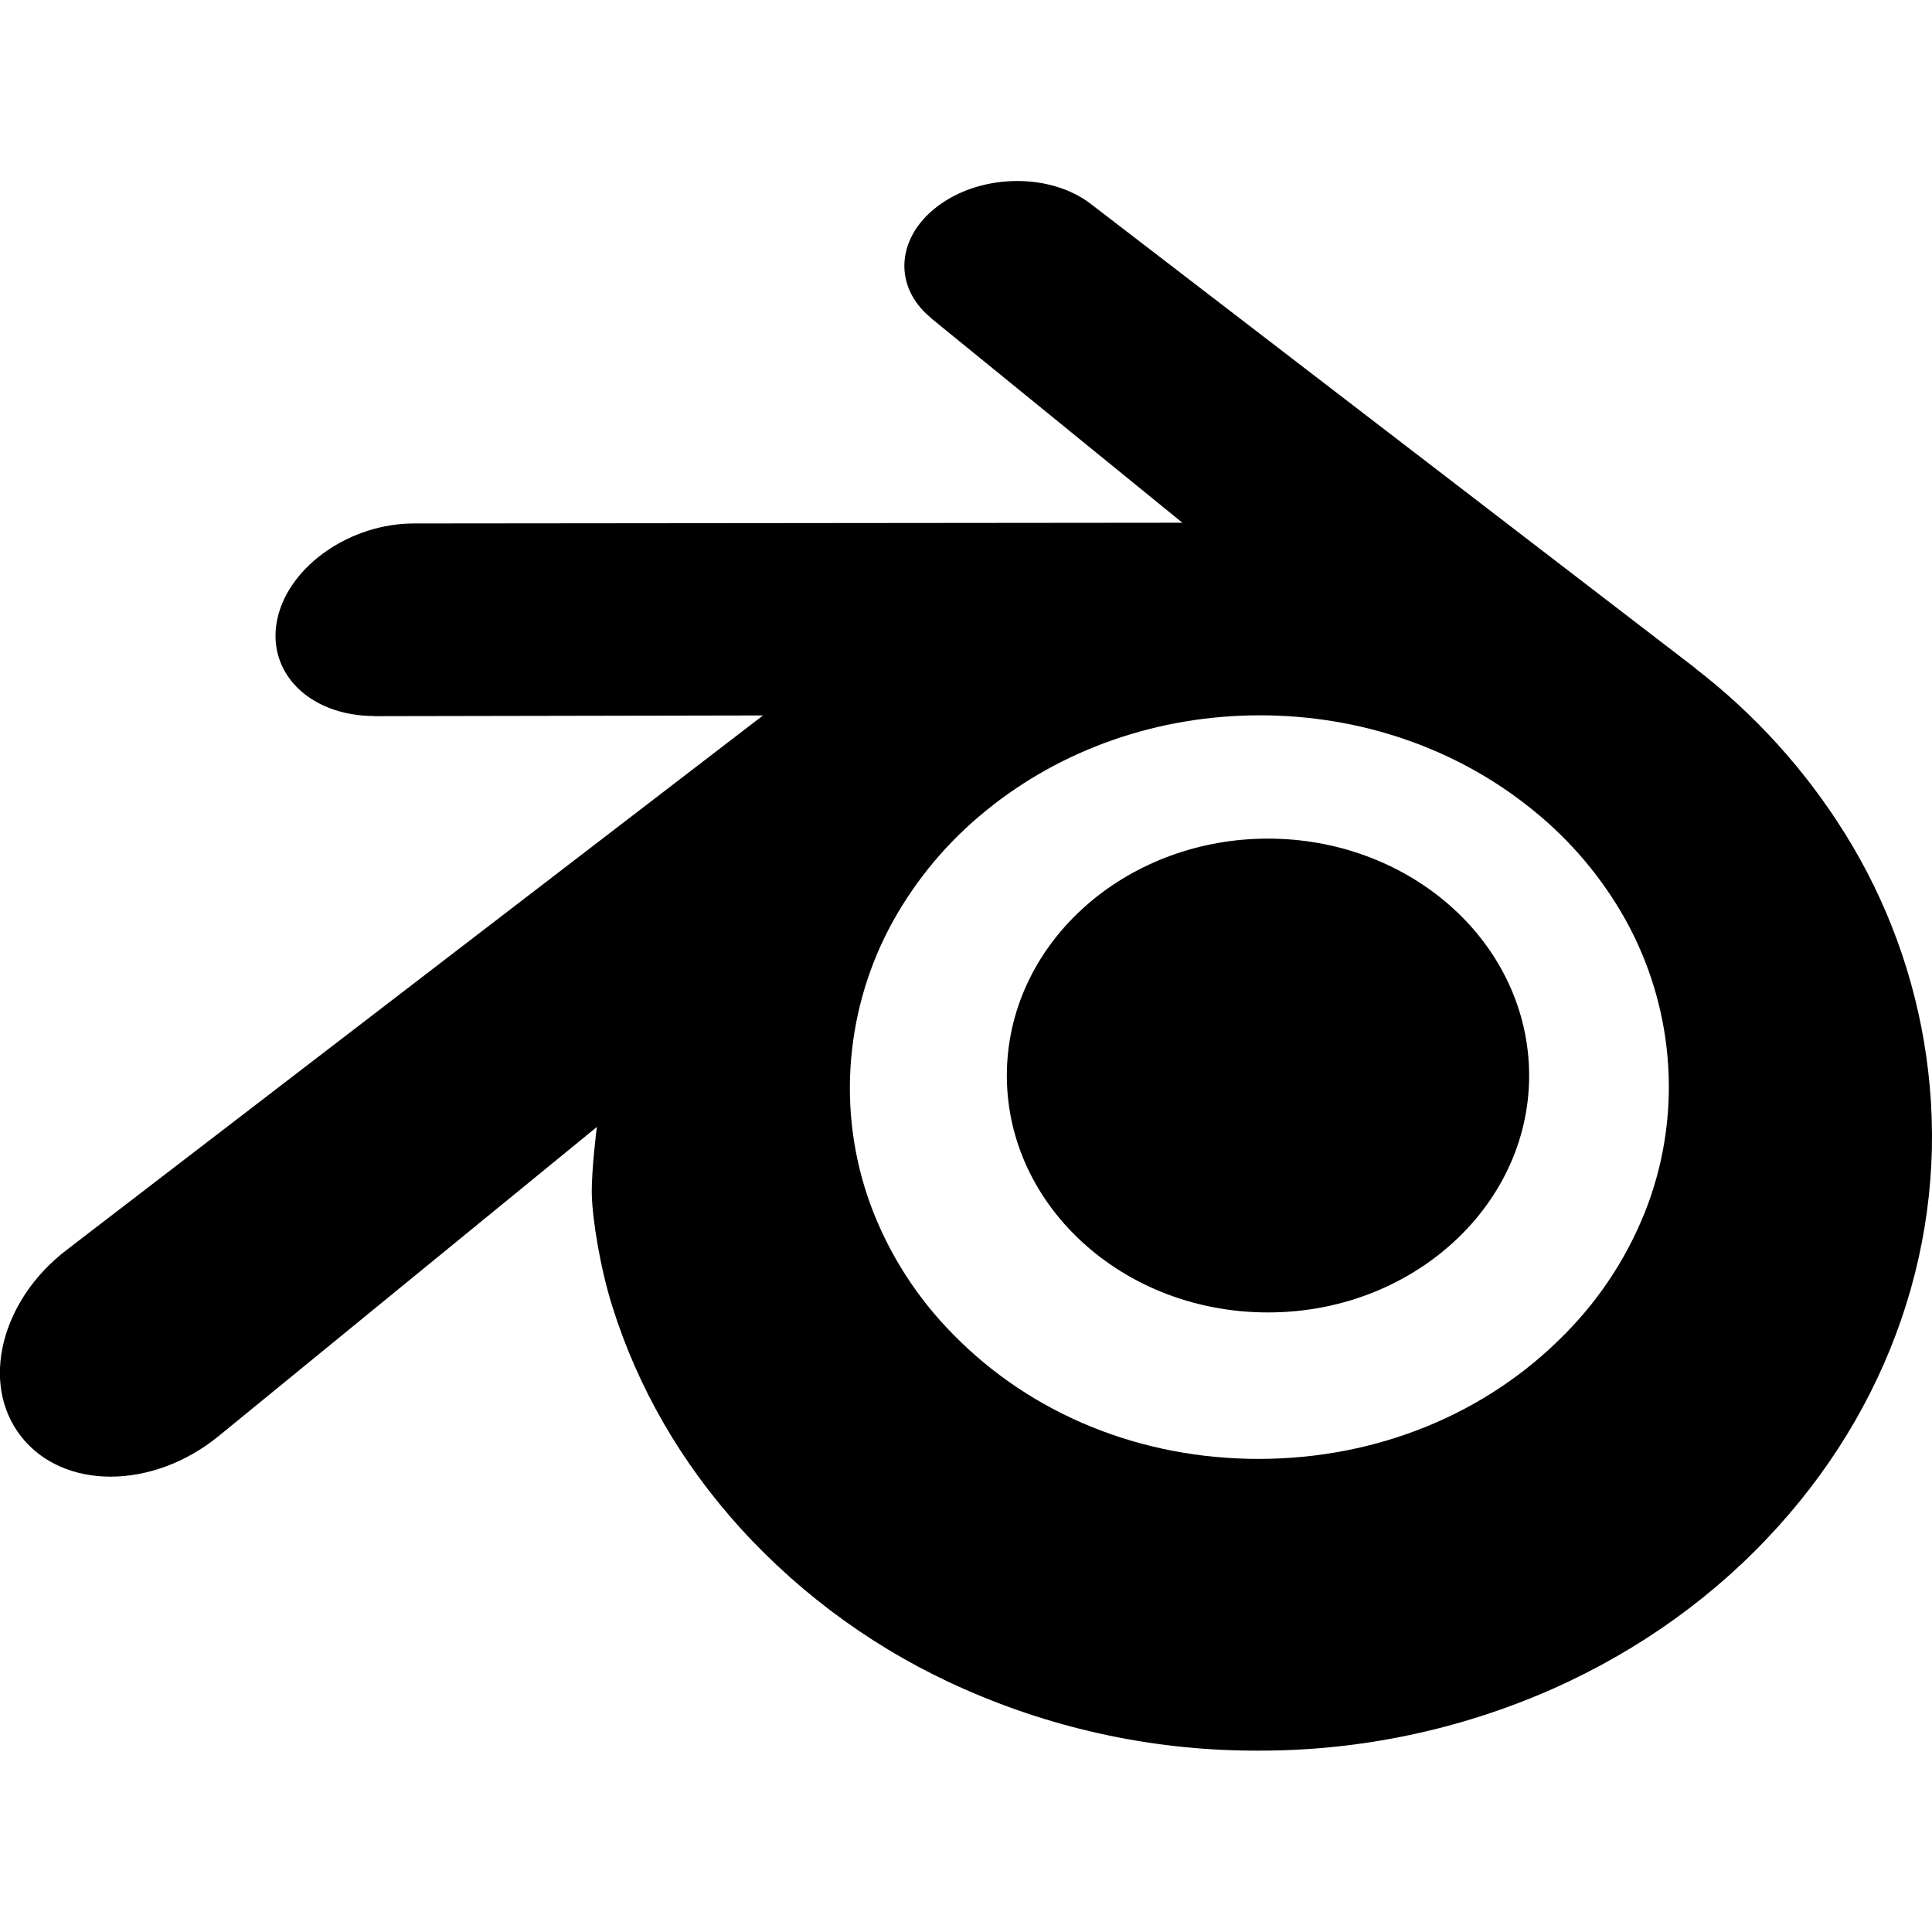
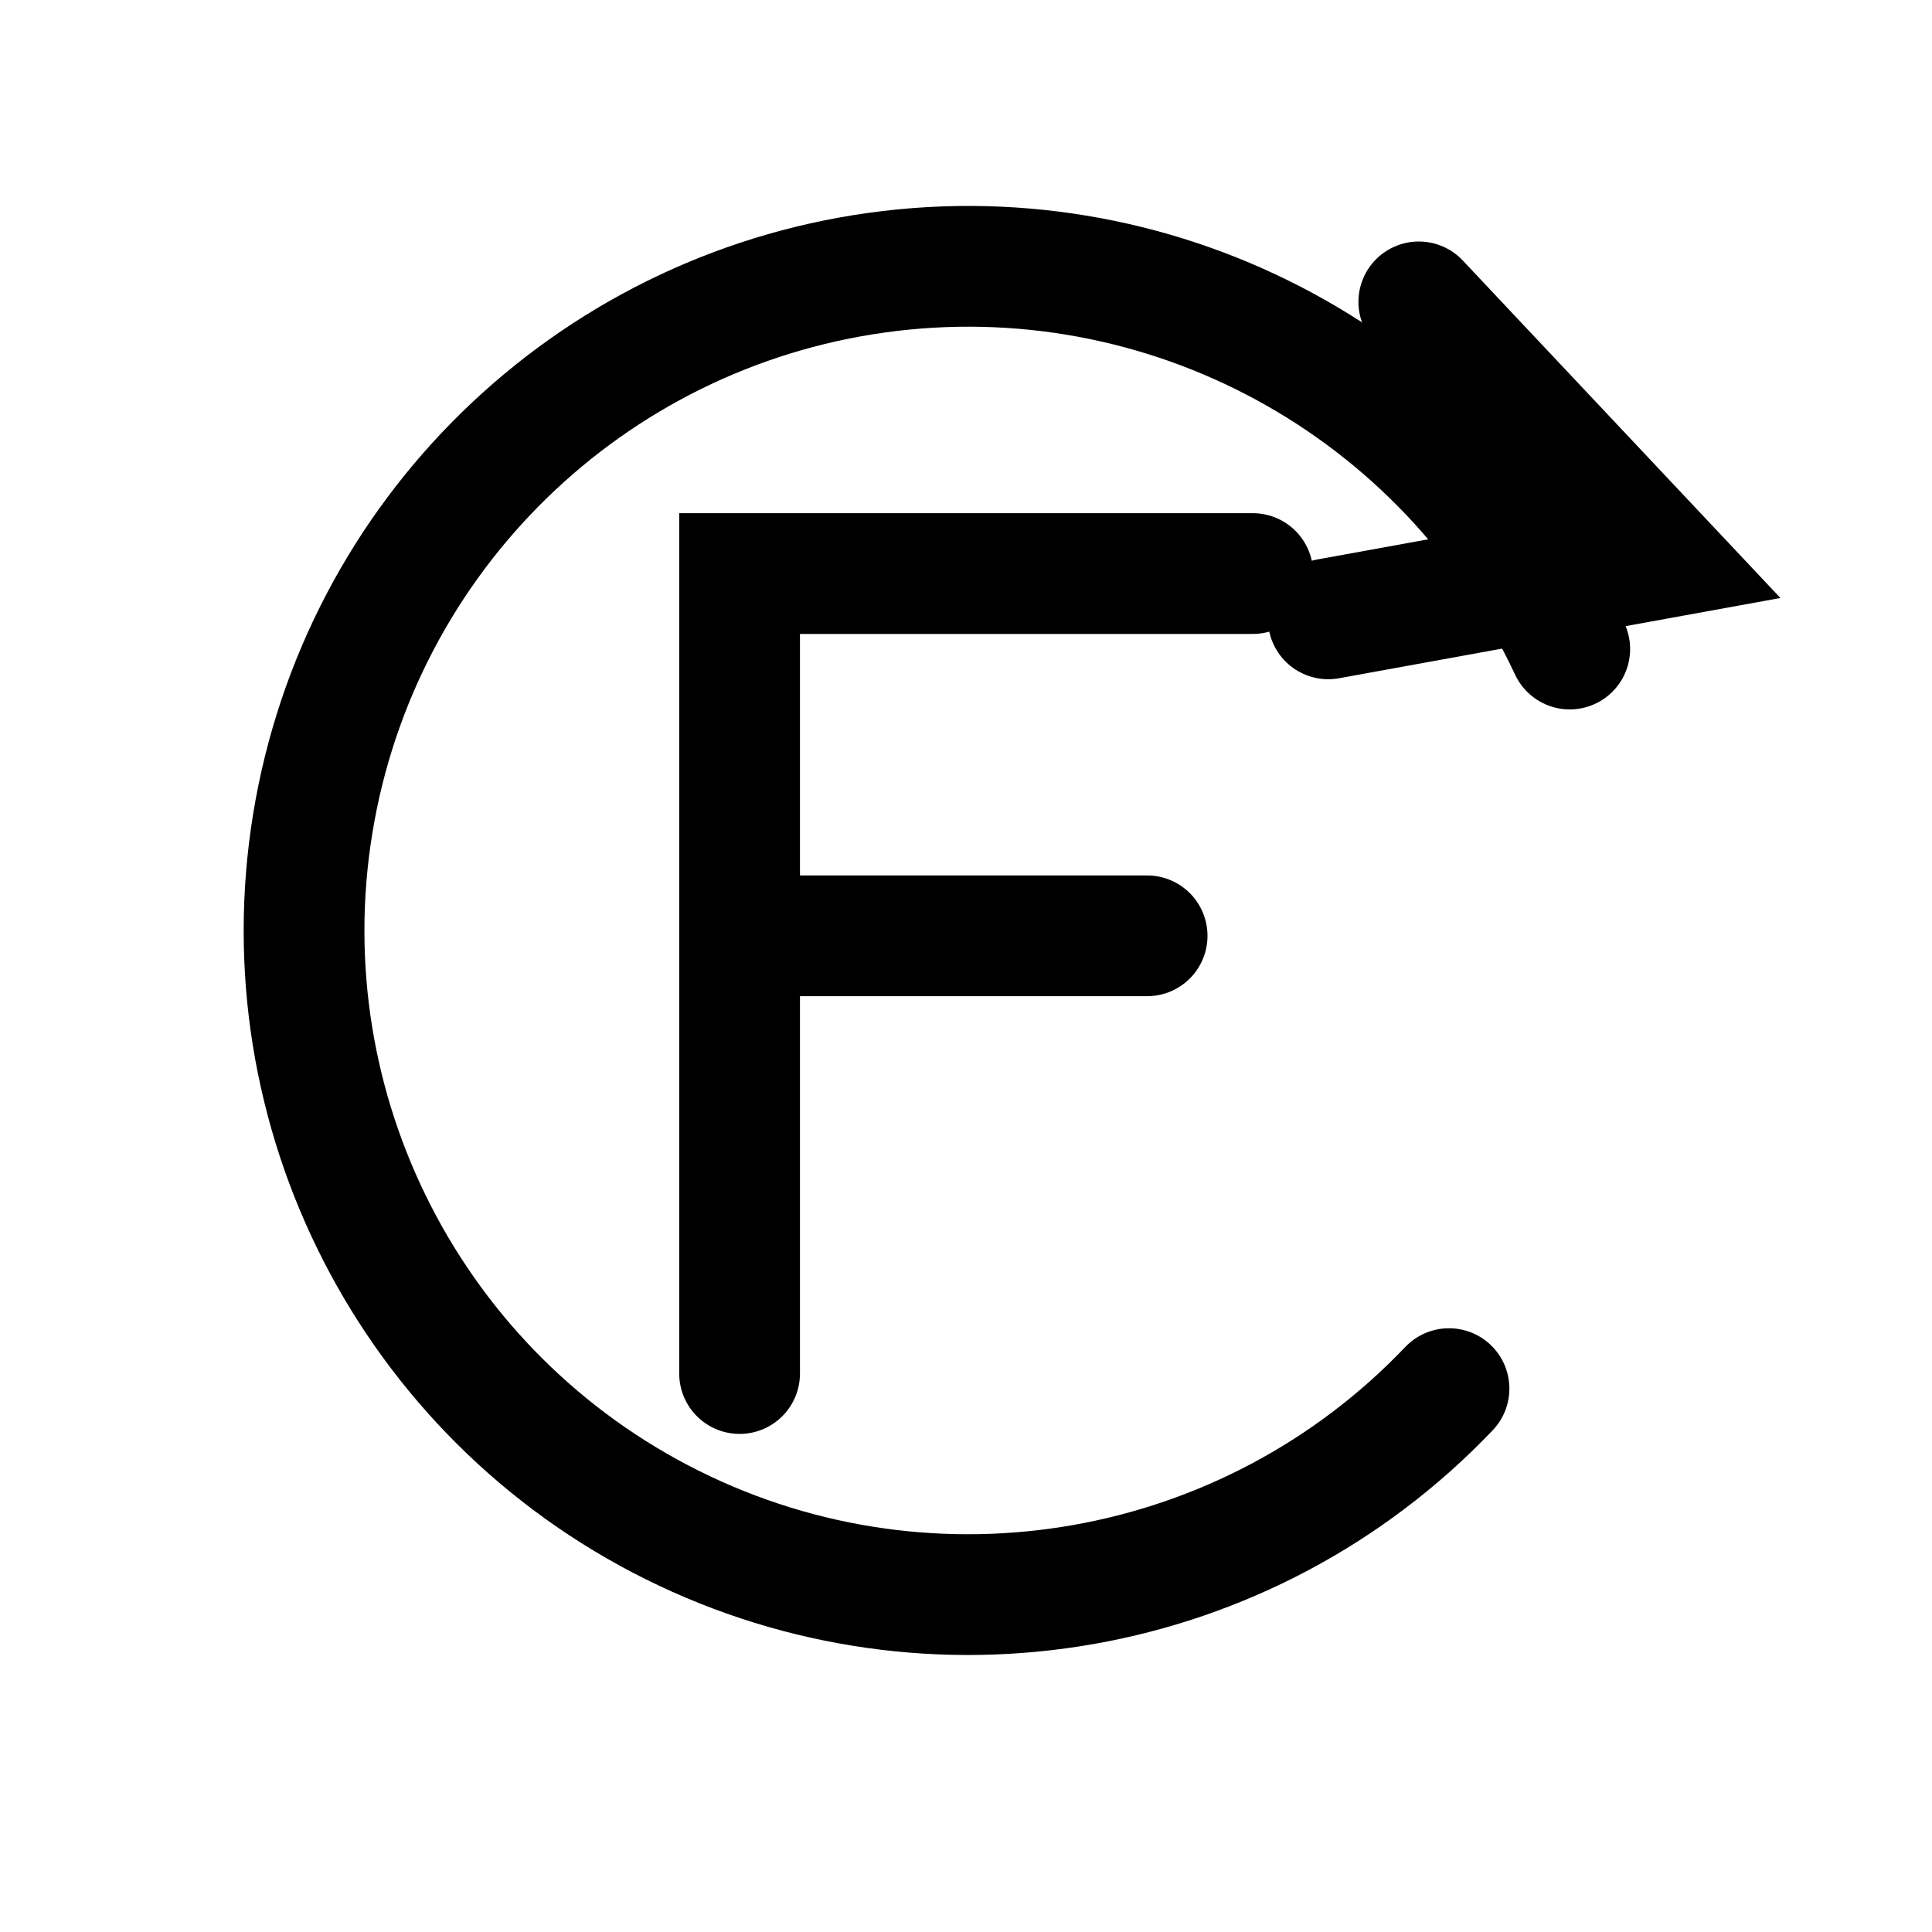
- <svg xmlns="http://www.w3.org/2000/svg" viewBox="0 0 16 16">
-   <path fill="#000000" d="M4.901 9.888c.004.208.07.614.17.931.21.67.566 1.291 1.062 1.838a5.49 5.49 0 0 0 1.857 1.333 5.972 5.972 0 0 0 2.44.508 5.991 5.991 0 0 0 2.439-.516c.723-.324 1.348-.776 1.857-1.34.495-.549.851-1.171 1.061-1.842.106-.339.172-.683.199-1.028.027-.34.015-.681-.033-1.021a4.748 4.748 0 0 0-.677-1.853 5.192 5.192 0 0 0-1.235-1.362l.001-.001-4.998-3.838-.013-.01c-.328-.251-.88-.251-1.24.002-.365.255-.406.677-.082.943l-.001.001 2.084 1.696-6.354.006h-.009c-.525 0-1.029.346-1.13.781-.102.444.255.812.8.814v.001l3.22-.006-5.747 4.411-.022.017c-.542.415-.717 1.106-.376 1.542.347.445 1.084.445 1.632.002L4.943 9.333s-.045.347-.042.555zm8.059 1.16c-.646.659-1.55 1.032-2.53 1.034-.98.002-1.885-.368-2.531-1.026A3.007 3.007 0 0 1 7.208 9.974a2.813 2.813 0 0 1-.159-1.208 2.857 2.857 0 0 1 .347-1.138 3.142 3.142 0 0 1 .769-.914c.628-.512 1.427-.789 2.265-.79.837-.001 1.637.274 2.264.784a3.127 3.127 0 0 1 .769.911c.192.348.312.733.347 1.137a2.815 2.815 0 0 1-.159 1.208 3.023 3.023 0 0 1-.691 1.084M8.341 8.809c.029-.533.291-1.004.685-1.337.387-.327.907-.527 1.475-.527.568 0 1.088.2 1.475.527.394.333.655.804.685 1.336.03.549-.19 1.058-.577 1.435-.394.384-.955.626-1.583.626-.628 0-1.19-.241-1.584-.626-.387-.377-.606-.887-.576-1.435" />
+ <svg xmlns="http://www.w3.org/2000/svg" viewBox="0 0 128 128">
+   <g fill="none" stroke="currentColor" stroke-width="8" stroke-linecap="round">
+     <path d="M96 92A44 44 0 1 1 104 43" />
+     <path d="M49 91V38h34M49 62h27" />
+     <path d="m94 20 16 17-22 4" />
+   </g>
</svg>
